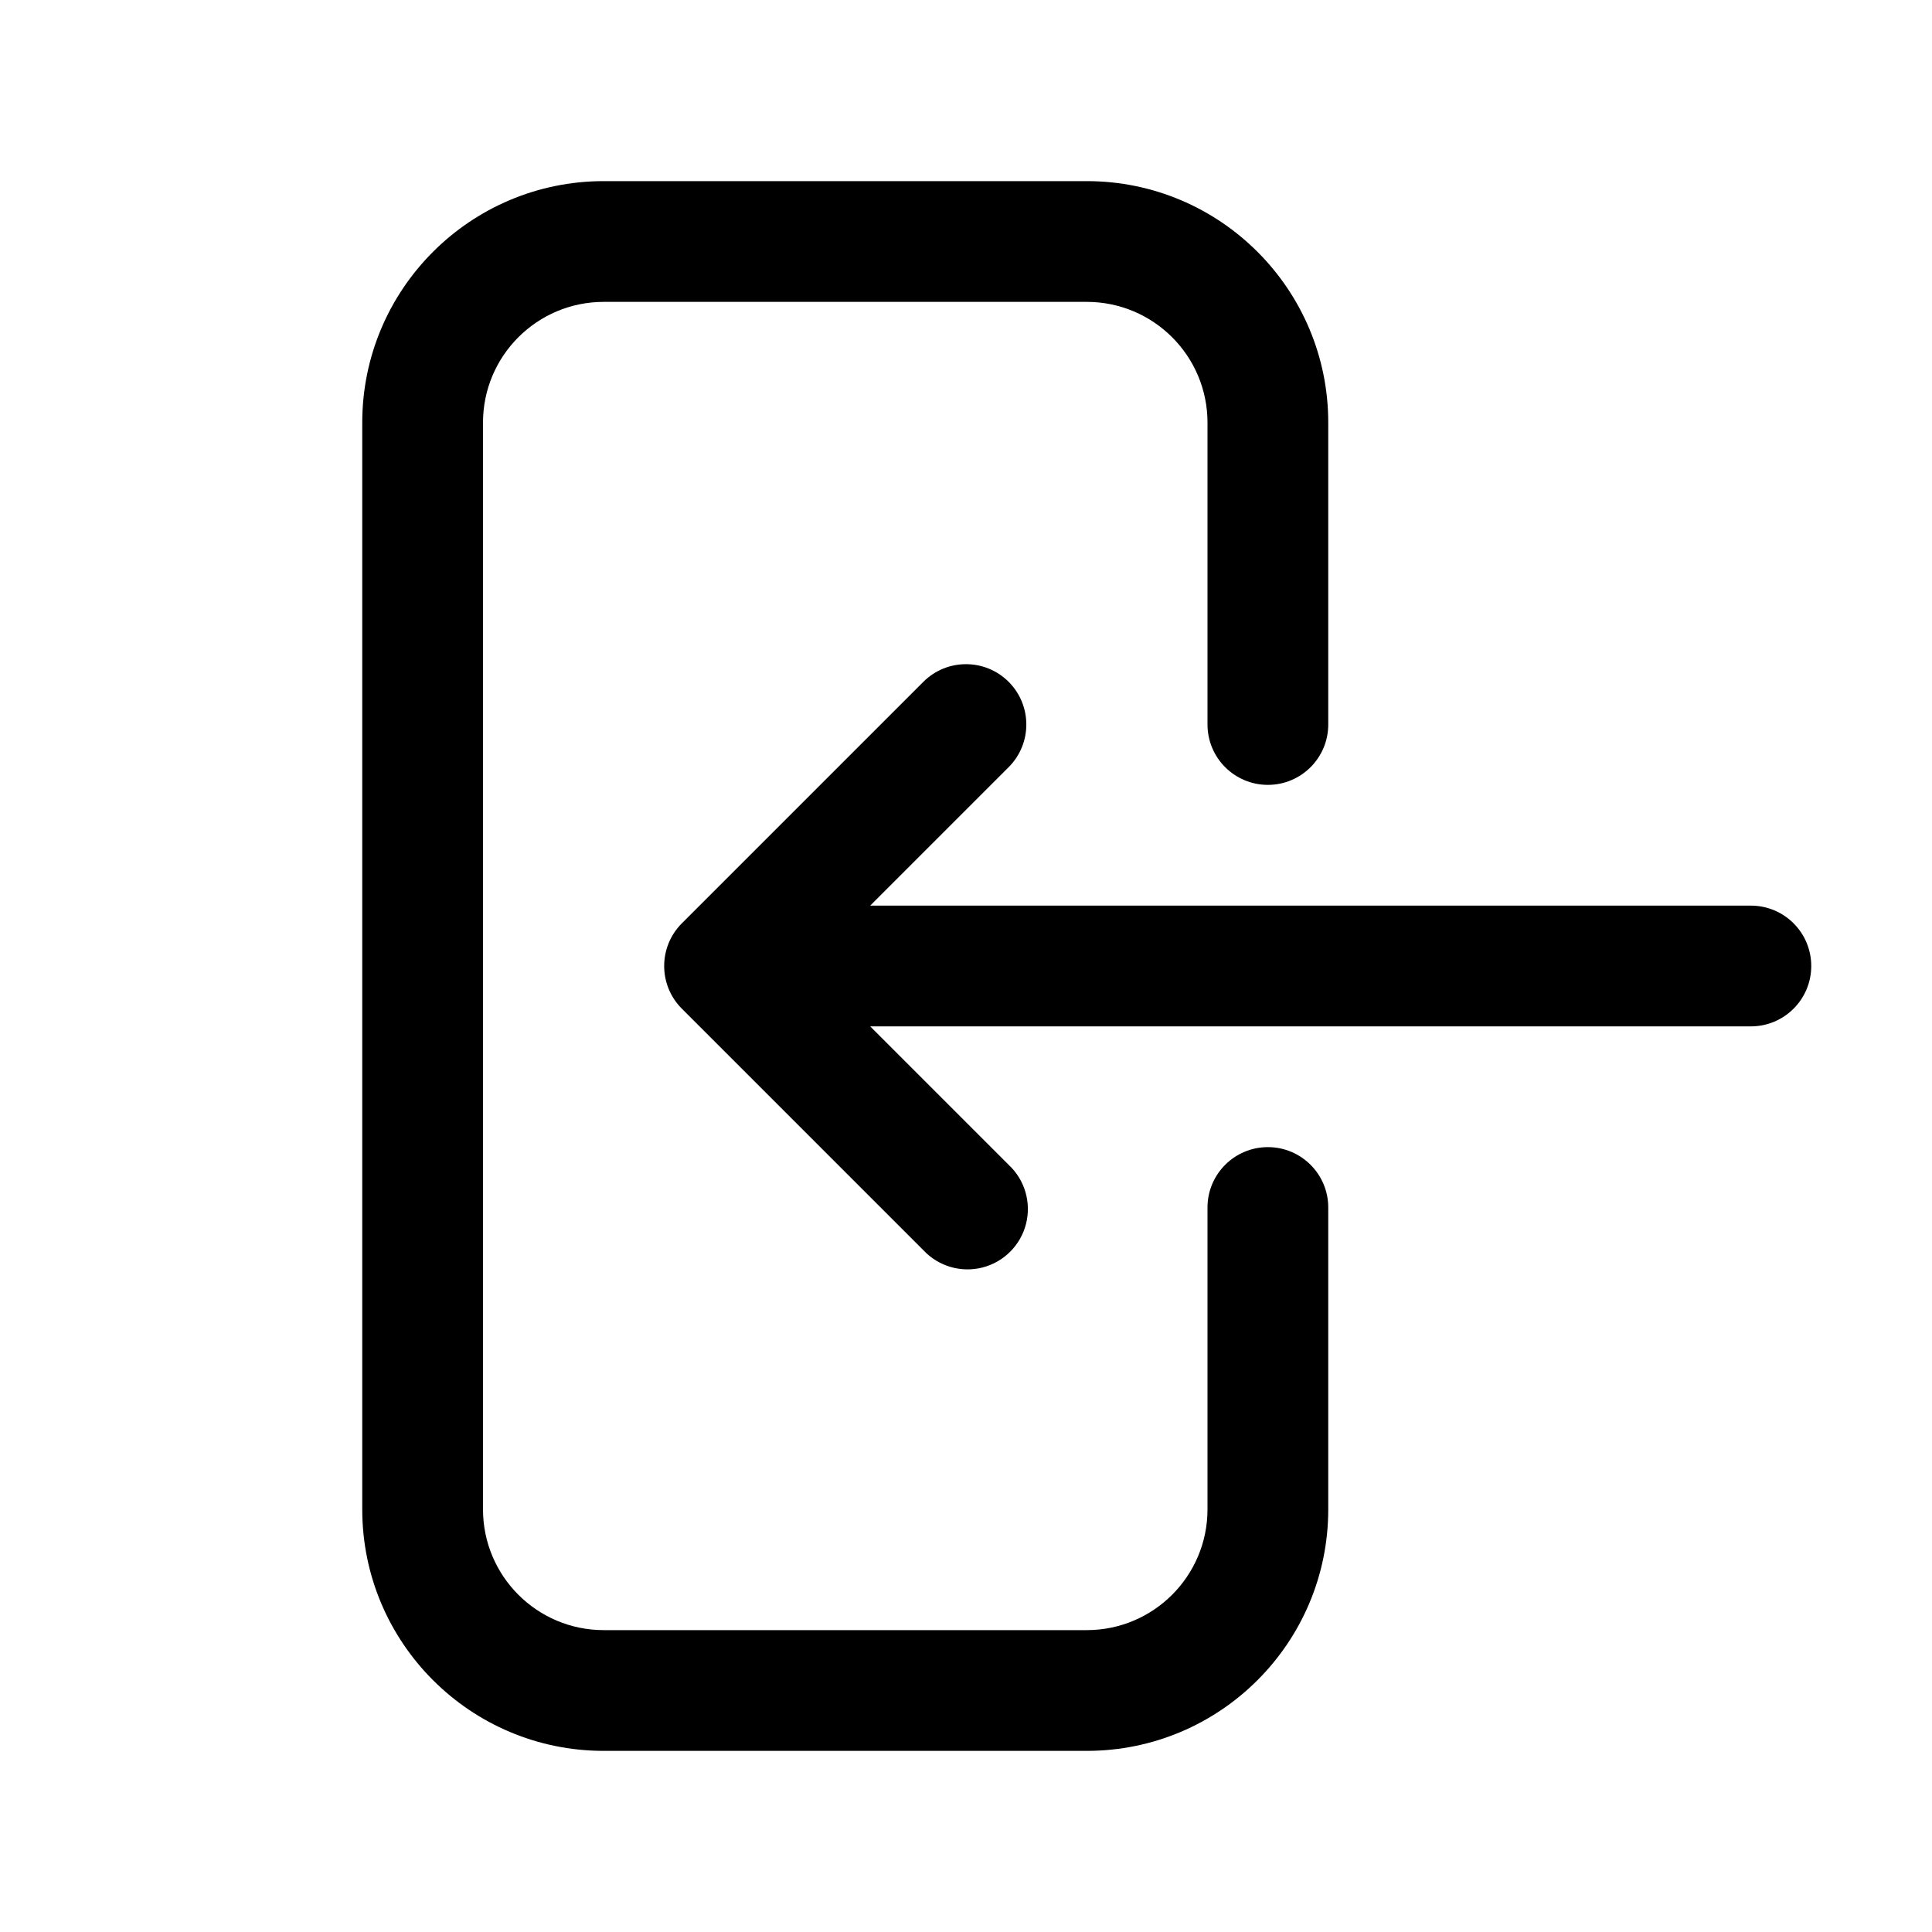
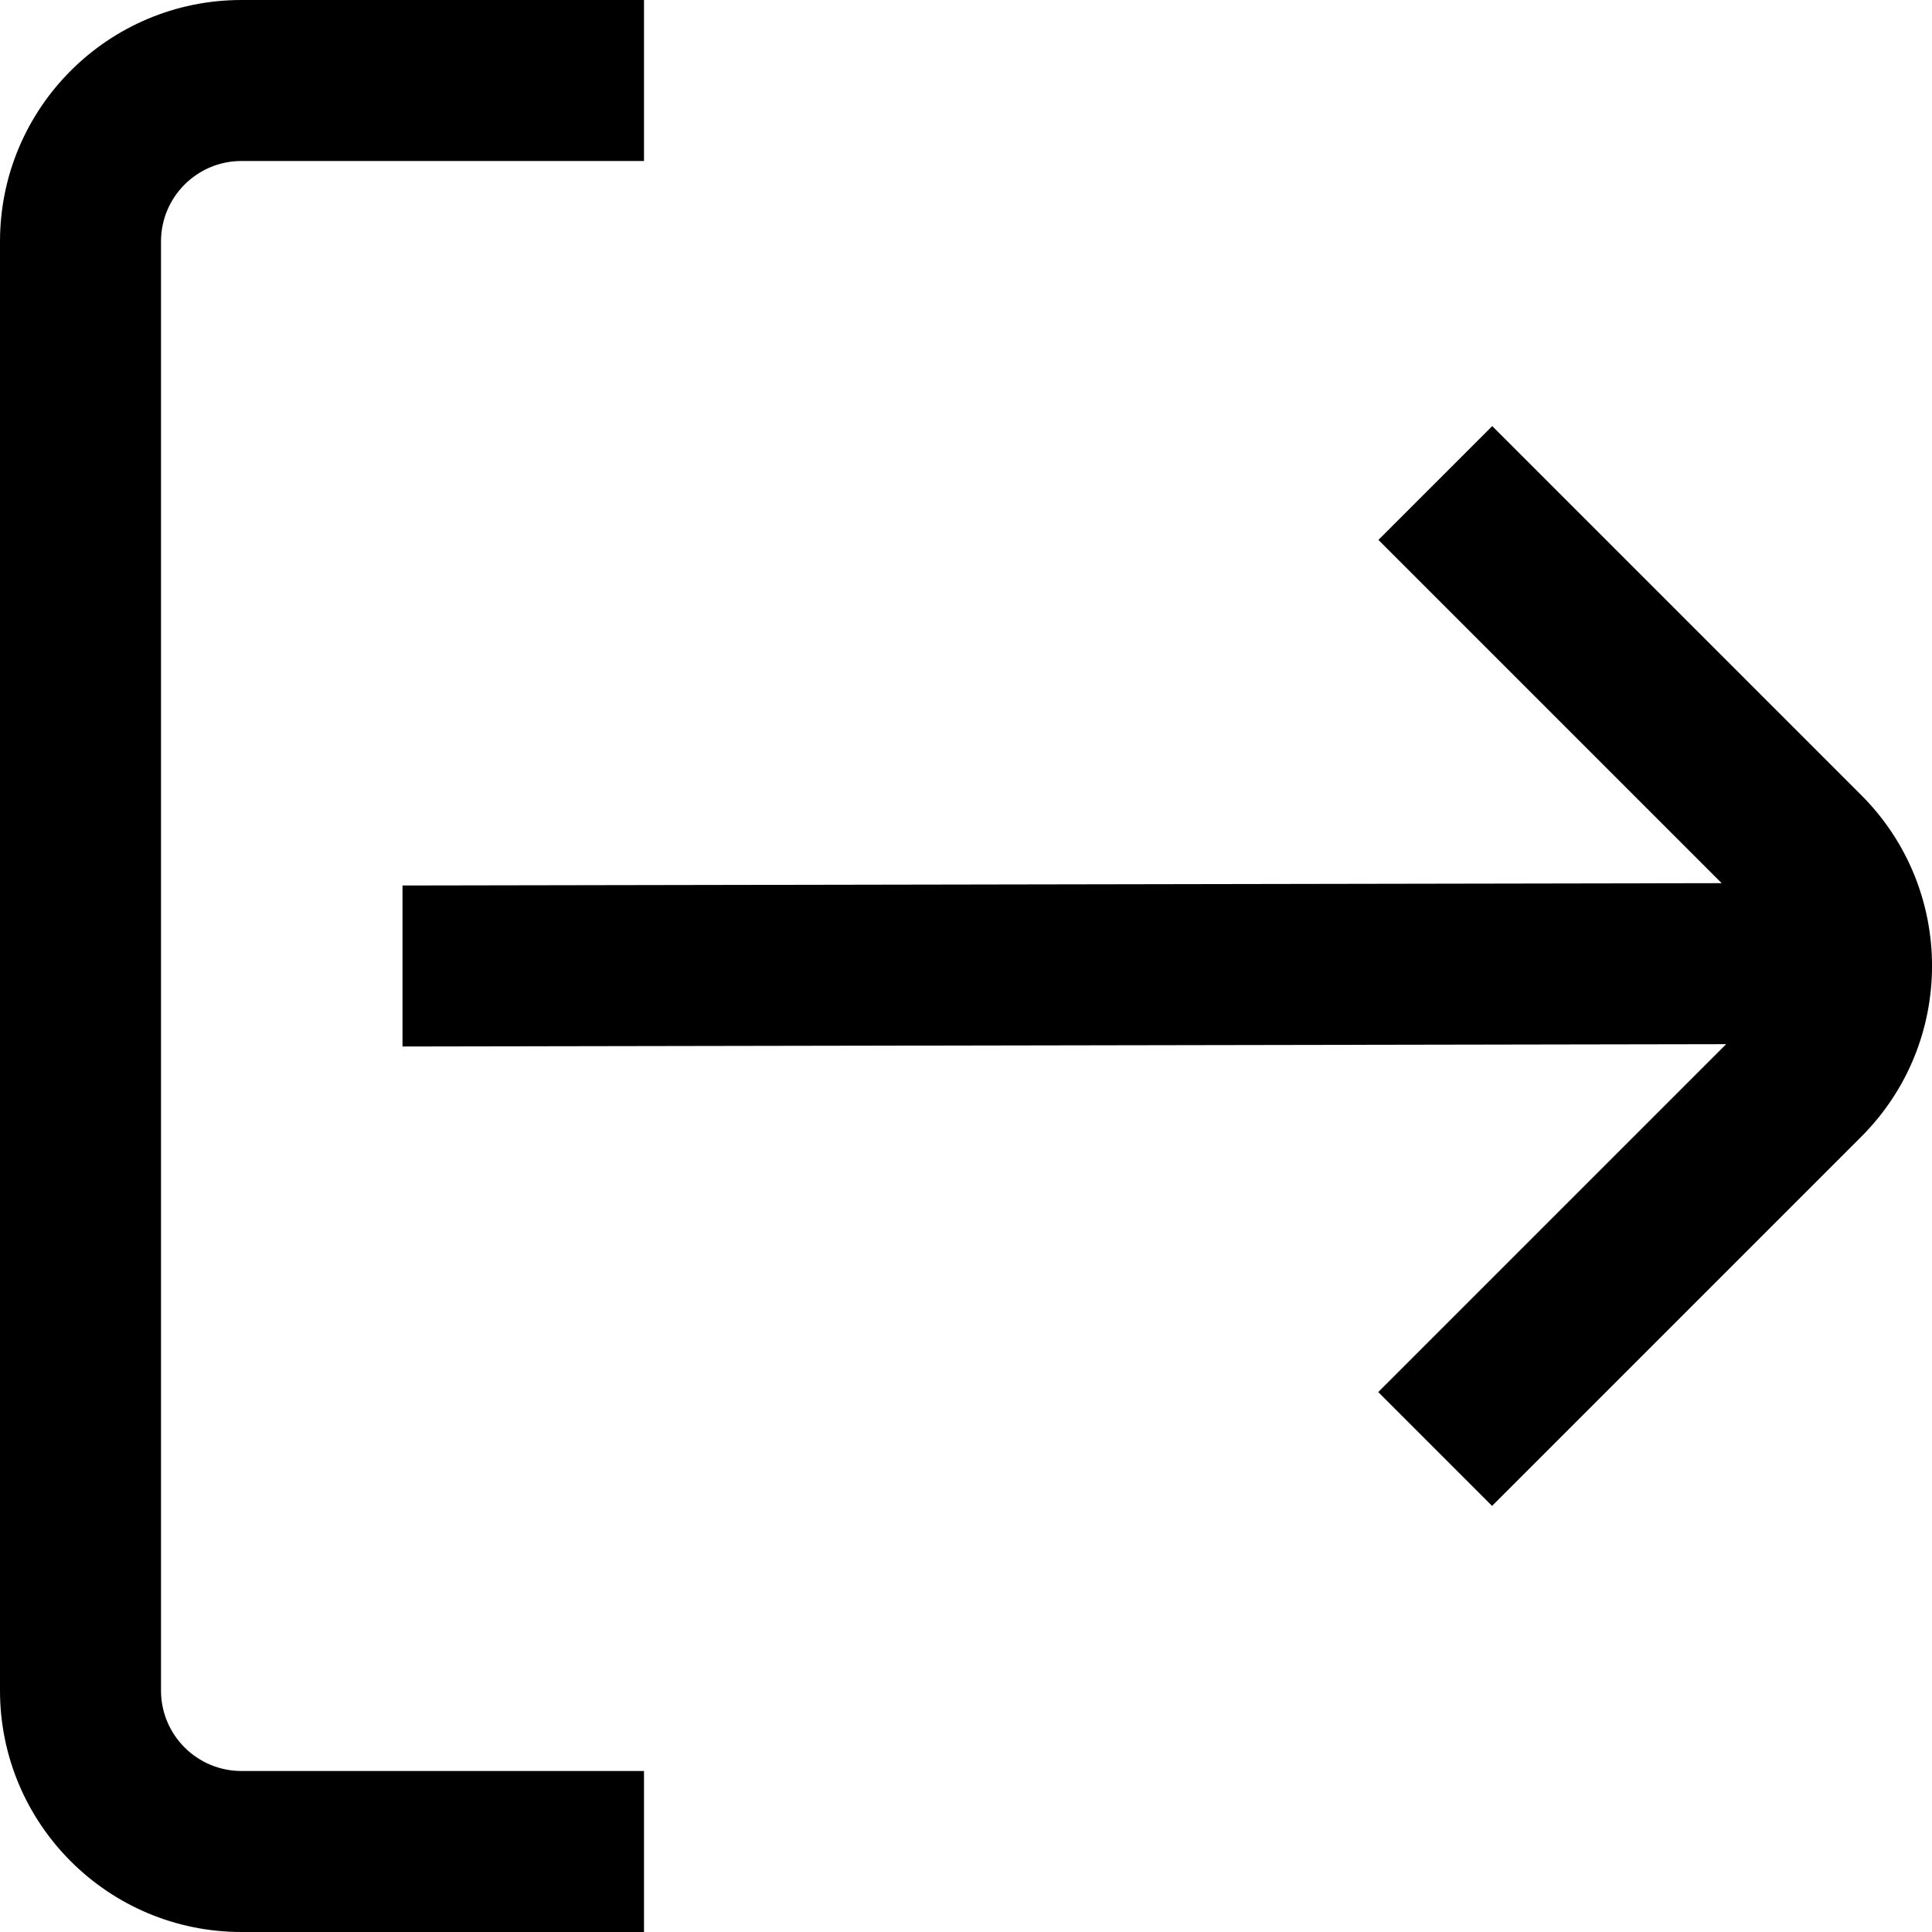
<svg xmlns="http://www.w3.org/2000/svg" viewBox="0 0 24 24" fill="currentColor">
-   <path fillRule="evenodd" d="M7.5 3.75A1.5 1.5 0 006 5.25v13.5a1.5 1.5 0 001.5 1.5h6a1.5 1.5 0 001.5-1.5V15a.75.75 0 011.5 0v3.75a3 3 0 01-3 3h-6a3 3 0 01-3-3V5.25a3 3 0 013-3h6a3 3 0 013 3V9A.75.75 0 0115 9V5.25a1.5 1.5 0 00-1.5-1.5h-6zm5.03 4.72a.75.75 0 010 1.06l-1.72 1.72h10.94a.75.75 0 010 1.5H10.81l1.72 1.72a.75.75 0 11-1.06 1.06l-3-3a.75.75 0 010-1.06l3-3a.75.75 0 011.06 0z" clipRule="evenodd" />
+   <g id="_01_align_center" data-name="01 align center">
+     <path d="M2,21V3A1,1,0,0,1,3,2H8V0H3A3,3,0,0,0,0,3V21a3,3,0,0,0,3,3H8V22H3A1,1,0,0,1,2,21Z" />
+     <path d="M23.123,9.879,18.537,5.293,17.123,6.707l4.264,4.264L5,11l0,2,16.443-.029-4.322,4.322,1.414,1.414,4.586-4.586A3,3,0,0,0,23.123,9.879Z" />
+   </g>
</svg>
